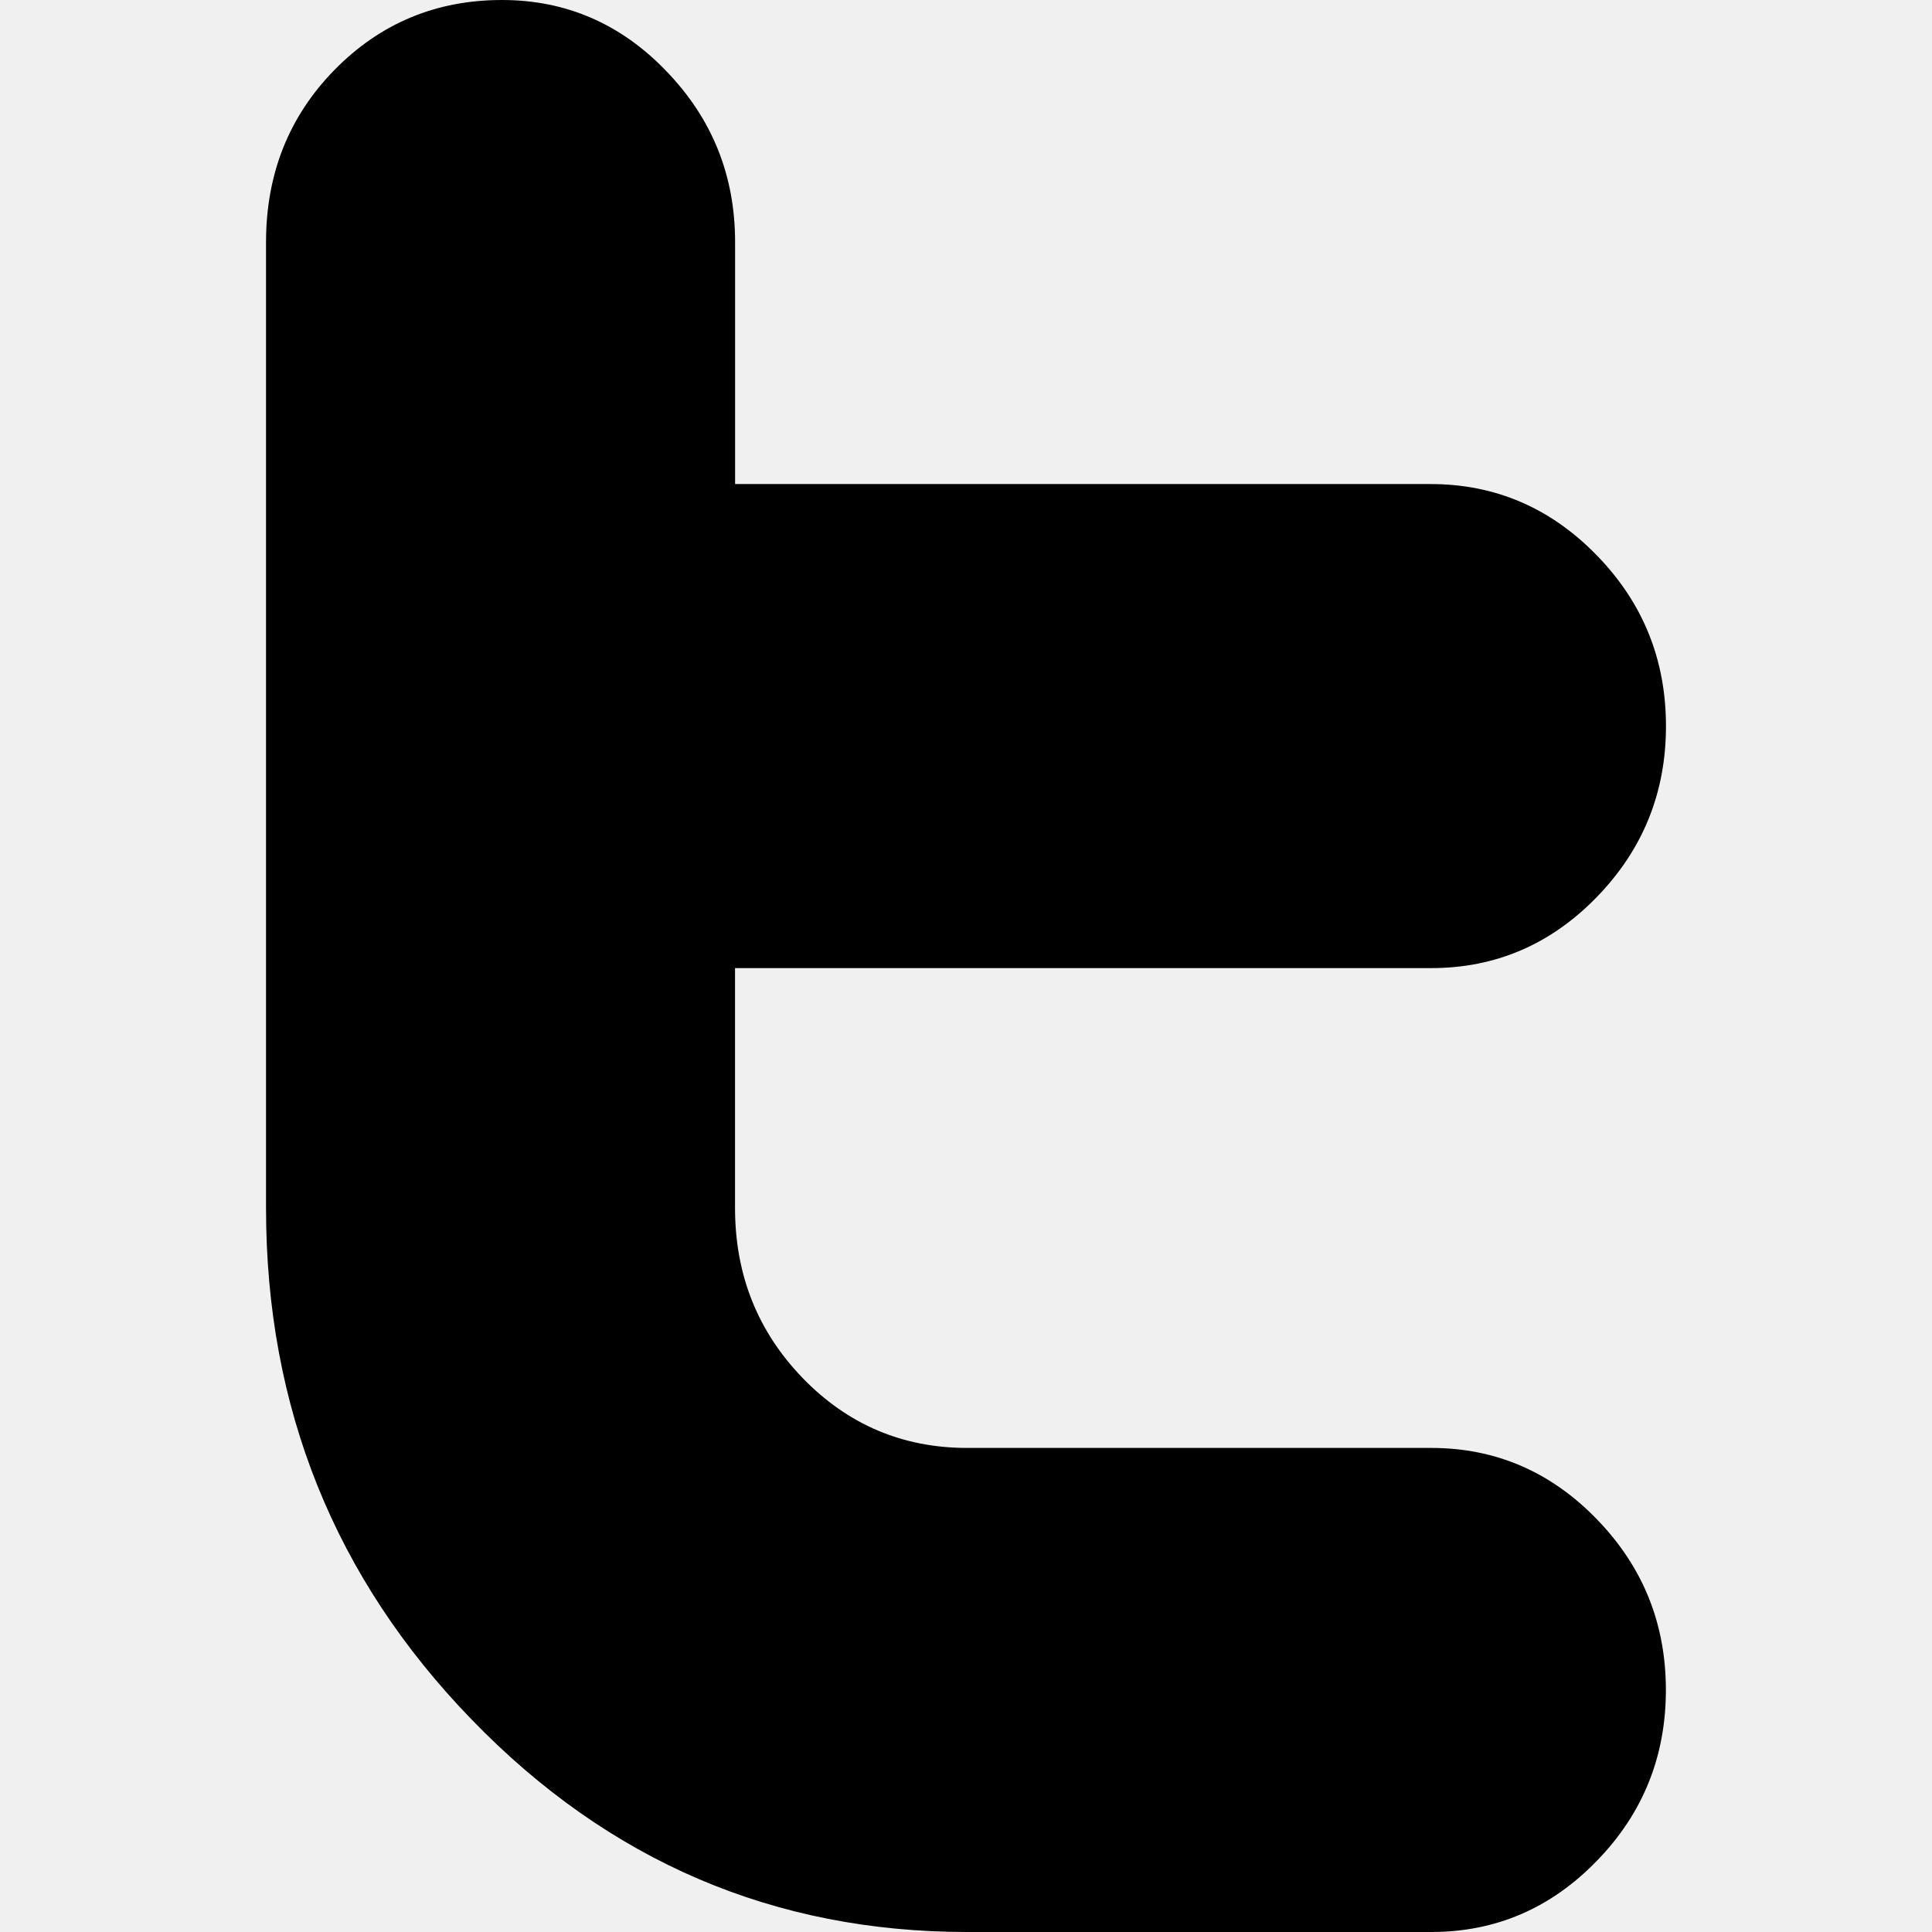
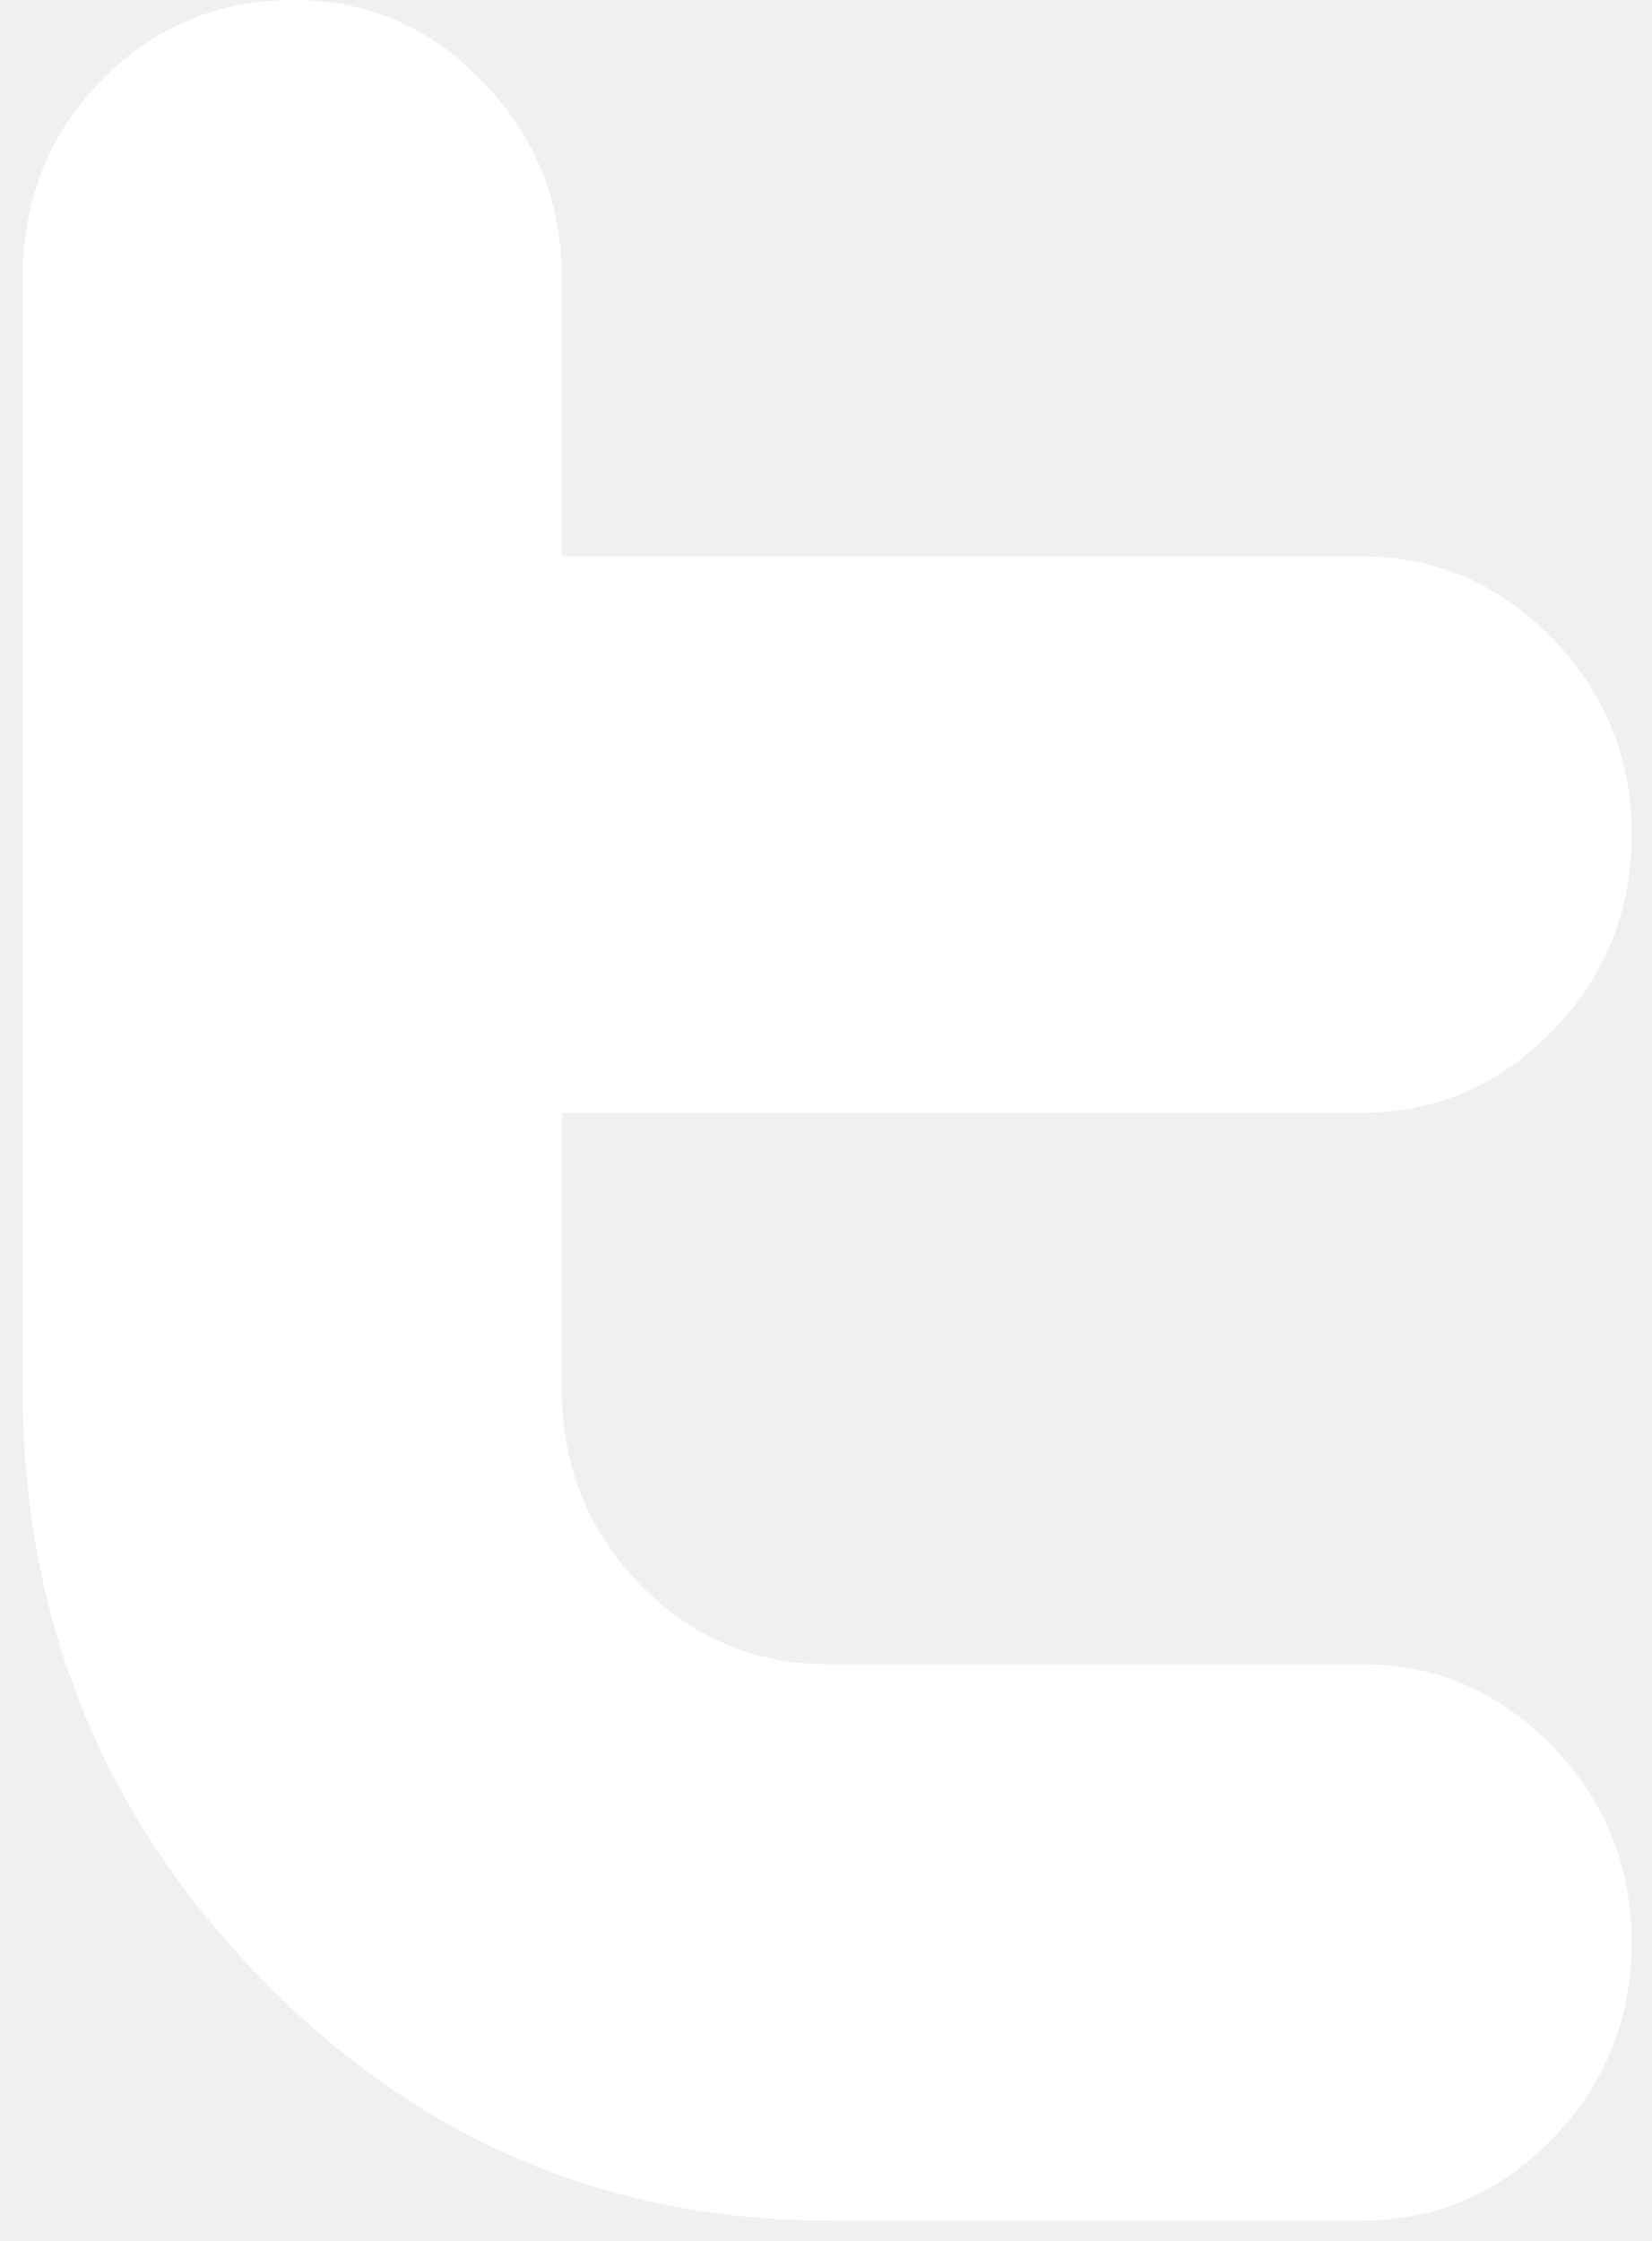
- <svg xmlns="http://www.w3.org/2000/svg" version="1.1" id="Capa_1" x="0px" y="0px" width="94.135px" height="94.135px" viewBox="0 0 94.135 94.135" style="enable-background:new 0 0 94.135 94.135;" xml:space="preserve">
-   <g>
-     <path d="M39.11,67.145c2.201,2.27,4.872,3.404,8.011,3.404h22.612c3.135,0,5.83,1.159,8.072,3.475   c2.245,2.312,3.364,5.084,3.364,8.32s-1.119,6.018-3.364,8.324c-2.242,2.311-4.928,3.467-8.07,3.467H47.131   c-9.416,0-17.462-3.445-24.143-10.344c-6.686-6.895-10.026-15.202-10.026-24.919v-47.07c0-3.329,1.114-6.13,3.34-8.4   C18.527,1.136,21.247,0,24.457,0c3.115,0,5.796,1.155,8.016,3.473c2.229,2.309,3.344,5.081,3.344,8.321v11.791h33.885   c3.148,0,5.847,1.158,8.098,3.471c2.253,2.311,3.373,5.086,3.373,8.325c0,3.233-1.12,6.009-3.365,8.321   c-2.242,2.311-4.936,3.468-8.072,3.468H35.814v11.691C35.814,62.107,36.911,64.867,39.11,67.145z" />
+ <svg xmlns="http://www.w3.org/2000/svg" width="70px" height="95px" viewBox="0 0 70 95" version="1.1">
+   <defs />
+   <g id="Page-1" stroke="none" stroke-width="1" fill="none" fill-rule="evenodd">
+     <g id="twitter" fill-rule="nonzero" fill="#FFFFFF">
+       <path d="M27.11,67.145 C29.311,69.415 31.982,70.549 35.121,70.549 L57.733,70.549 C60.868,70.549 63.563,71.708 65.805,74.024 C68.05,76.336 69.169,79.108 69.169,82.344 C69.169,85.58 68.05,88.362 65.805,90.668 C63.563,92.979 60.877,94.135 57.735,94.135 L35.131,94.135 C25.715,94.135 17.669,90.69 10.988,83.791 C4.302,76.896 0.962,68.589 0.962,58.872 L0.962,11.802 C0.962,8.473 2.076,5.672 4.302,3.402 C6.527,1.136 9.247,0 12.457,0 C15.572,0 18.253,1.155 20.473,3.473 C22.702,5.782 23.817,8.554 23.817,11.794 L23.817,23.585 L57.702,23.585 C60.85,23.585 63.549,24.743 65.8,27.056 C68.053,29.367 69.173,32.142 69.173,35.381 C69.173,38.614 68.053,41.39 65.808,43.702 C63.566,46.013 60.872,47.17 57.736,47.17 L23.814,47.17 L23.814,58.861 C23.814,62.107 24.911,64.867 27.11,67.145 Z" id="Shape" />
+     </g>
  </g>
</svg>
